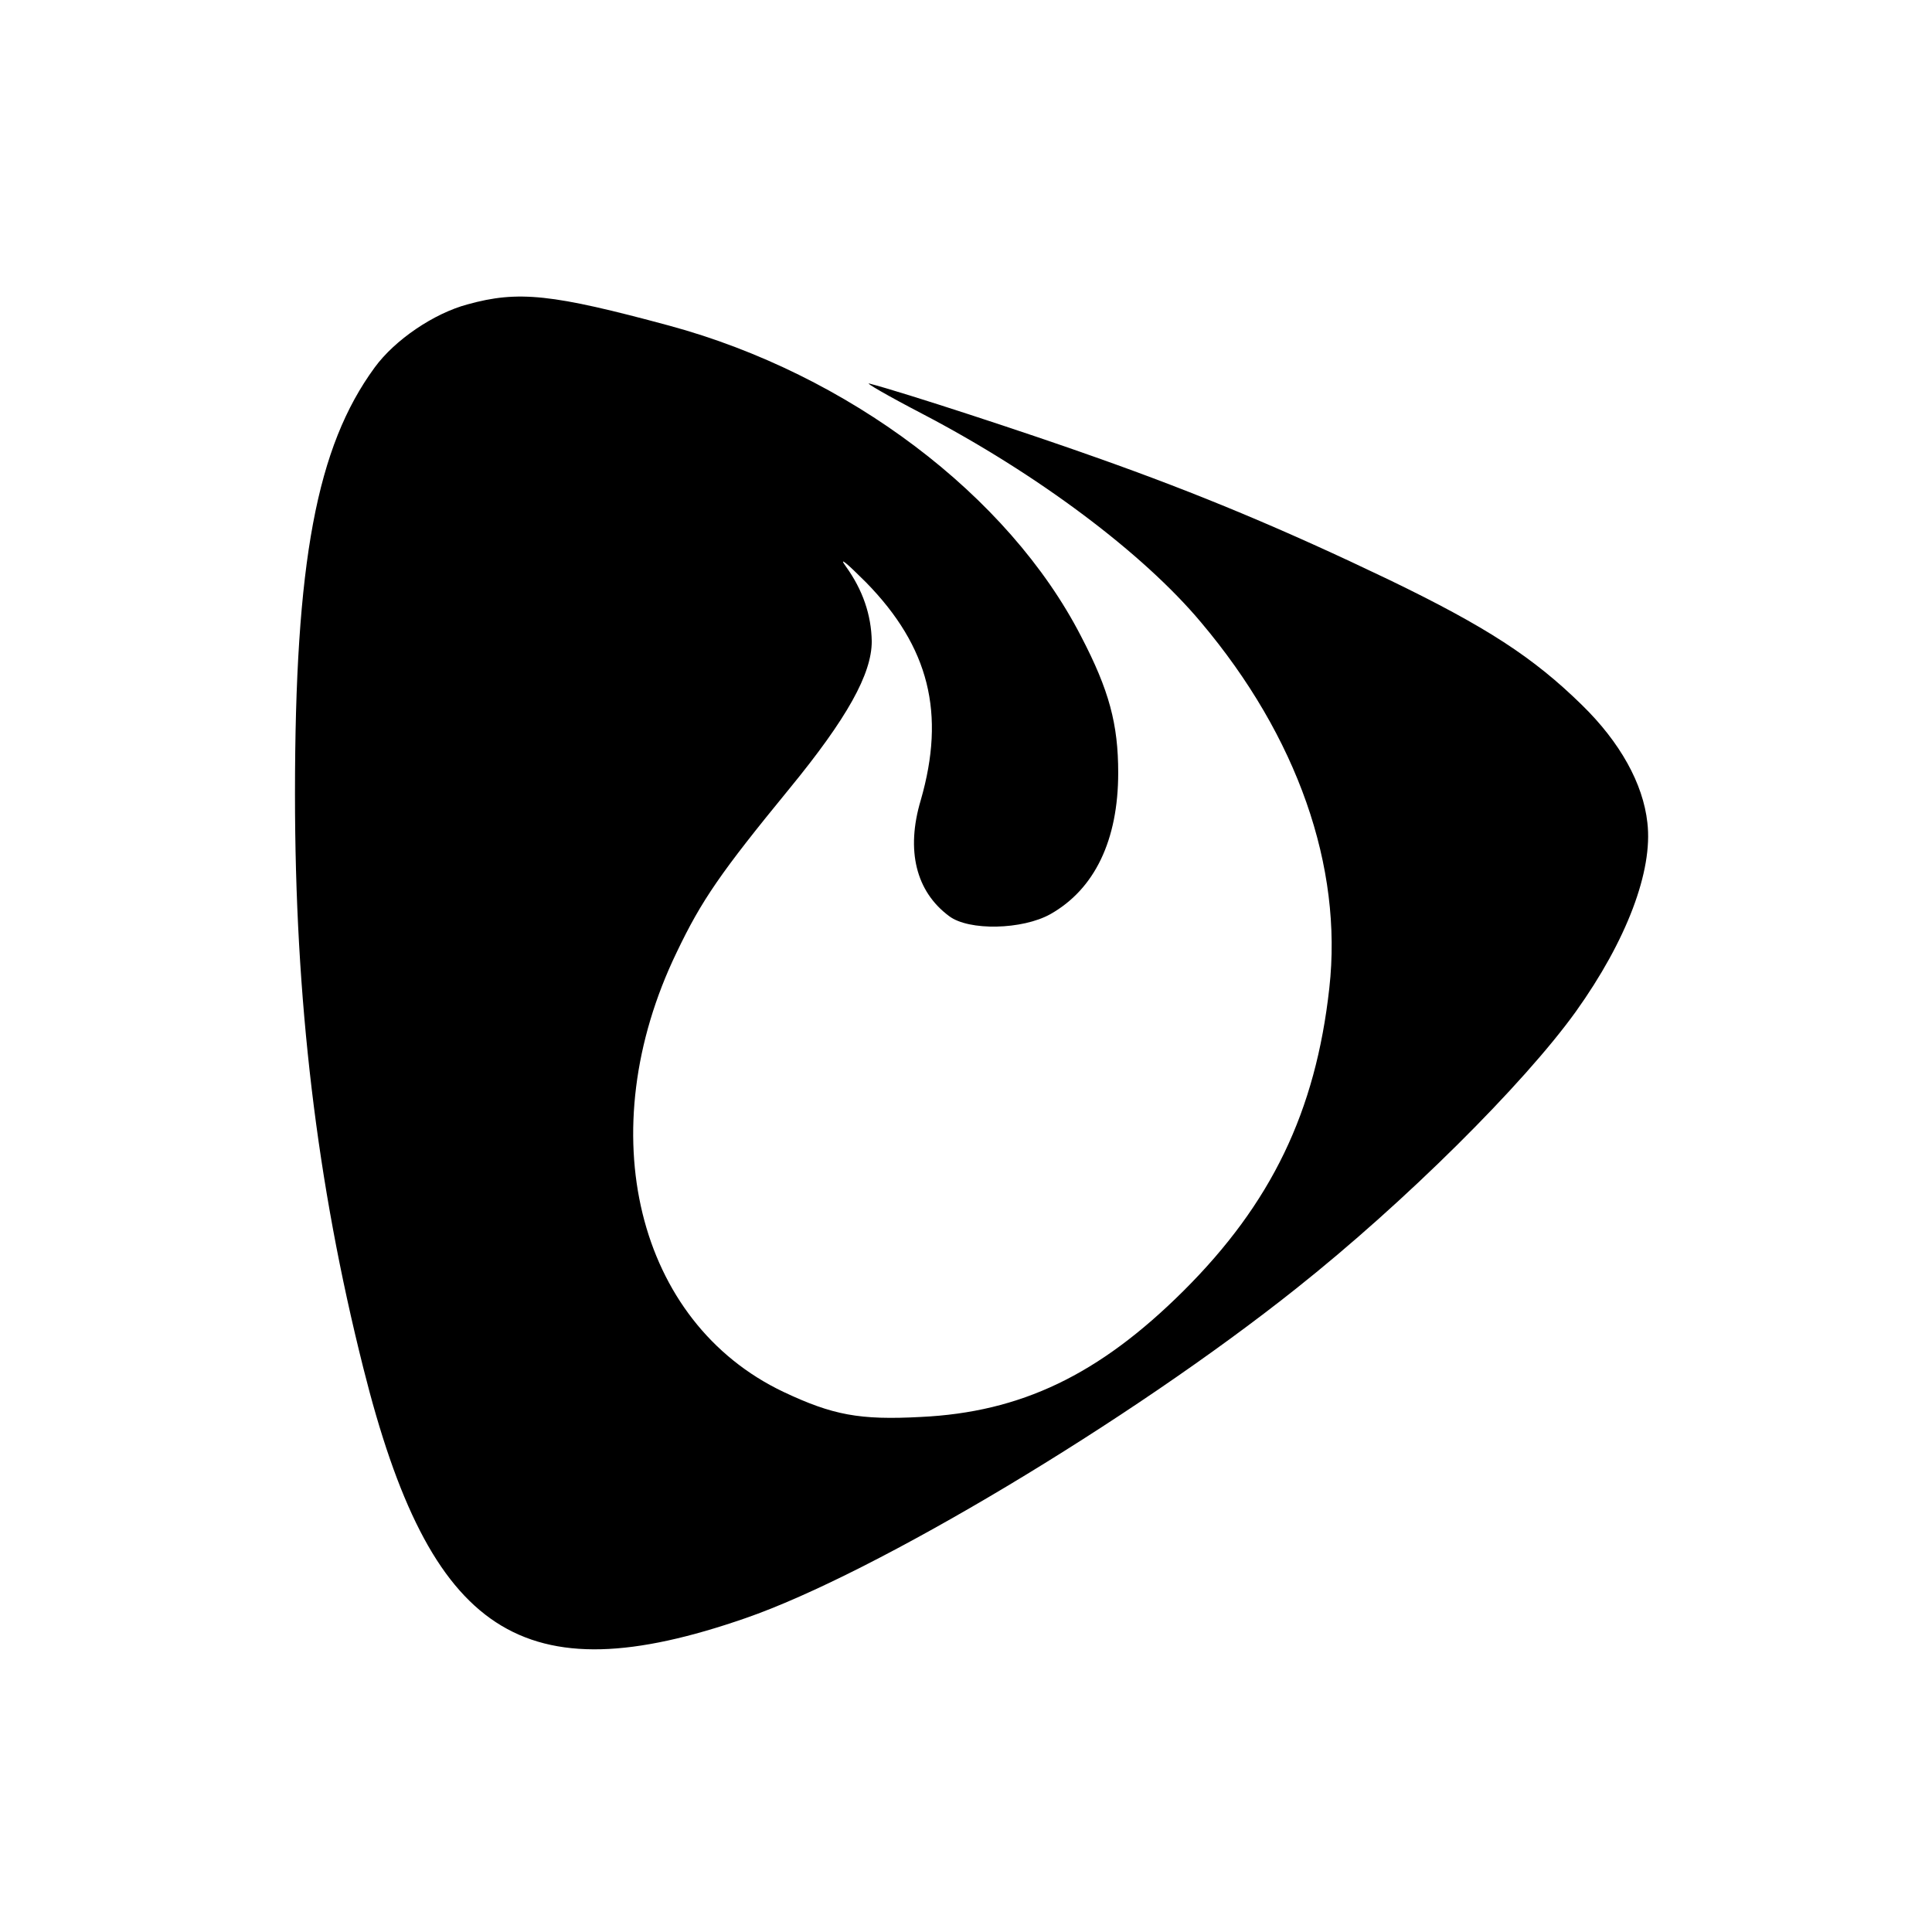
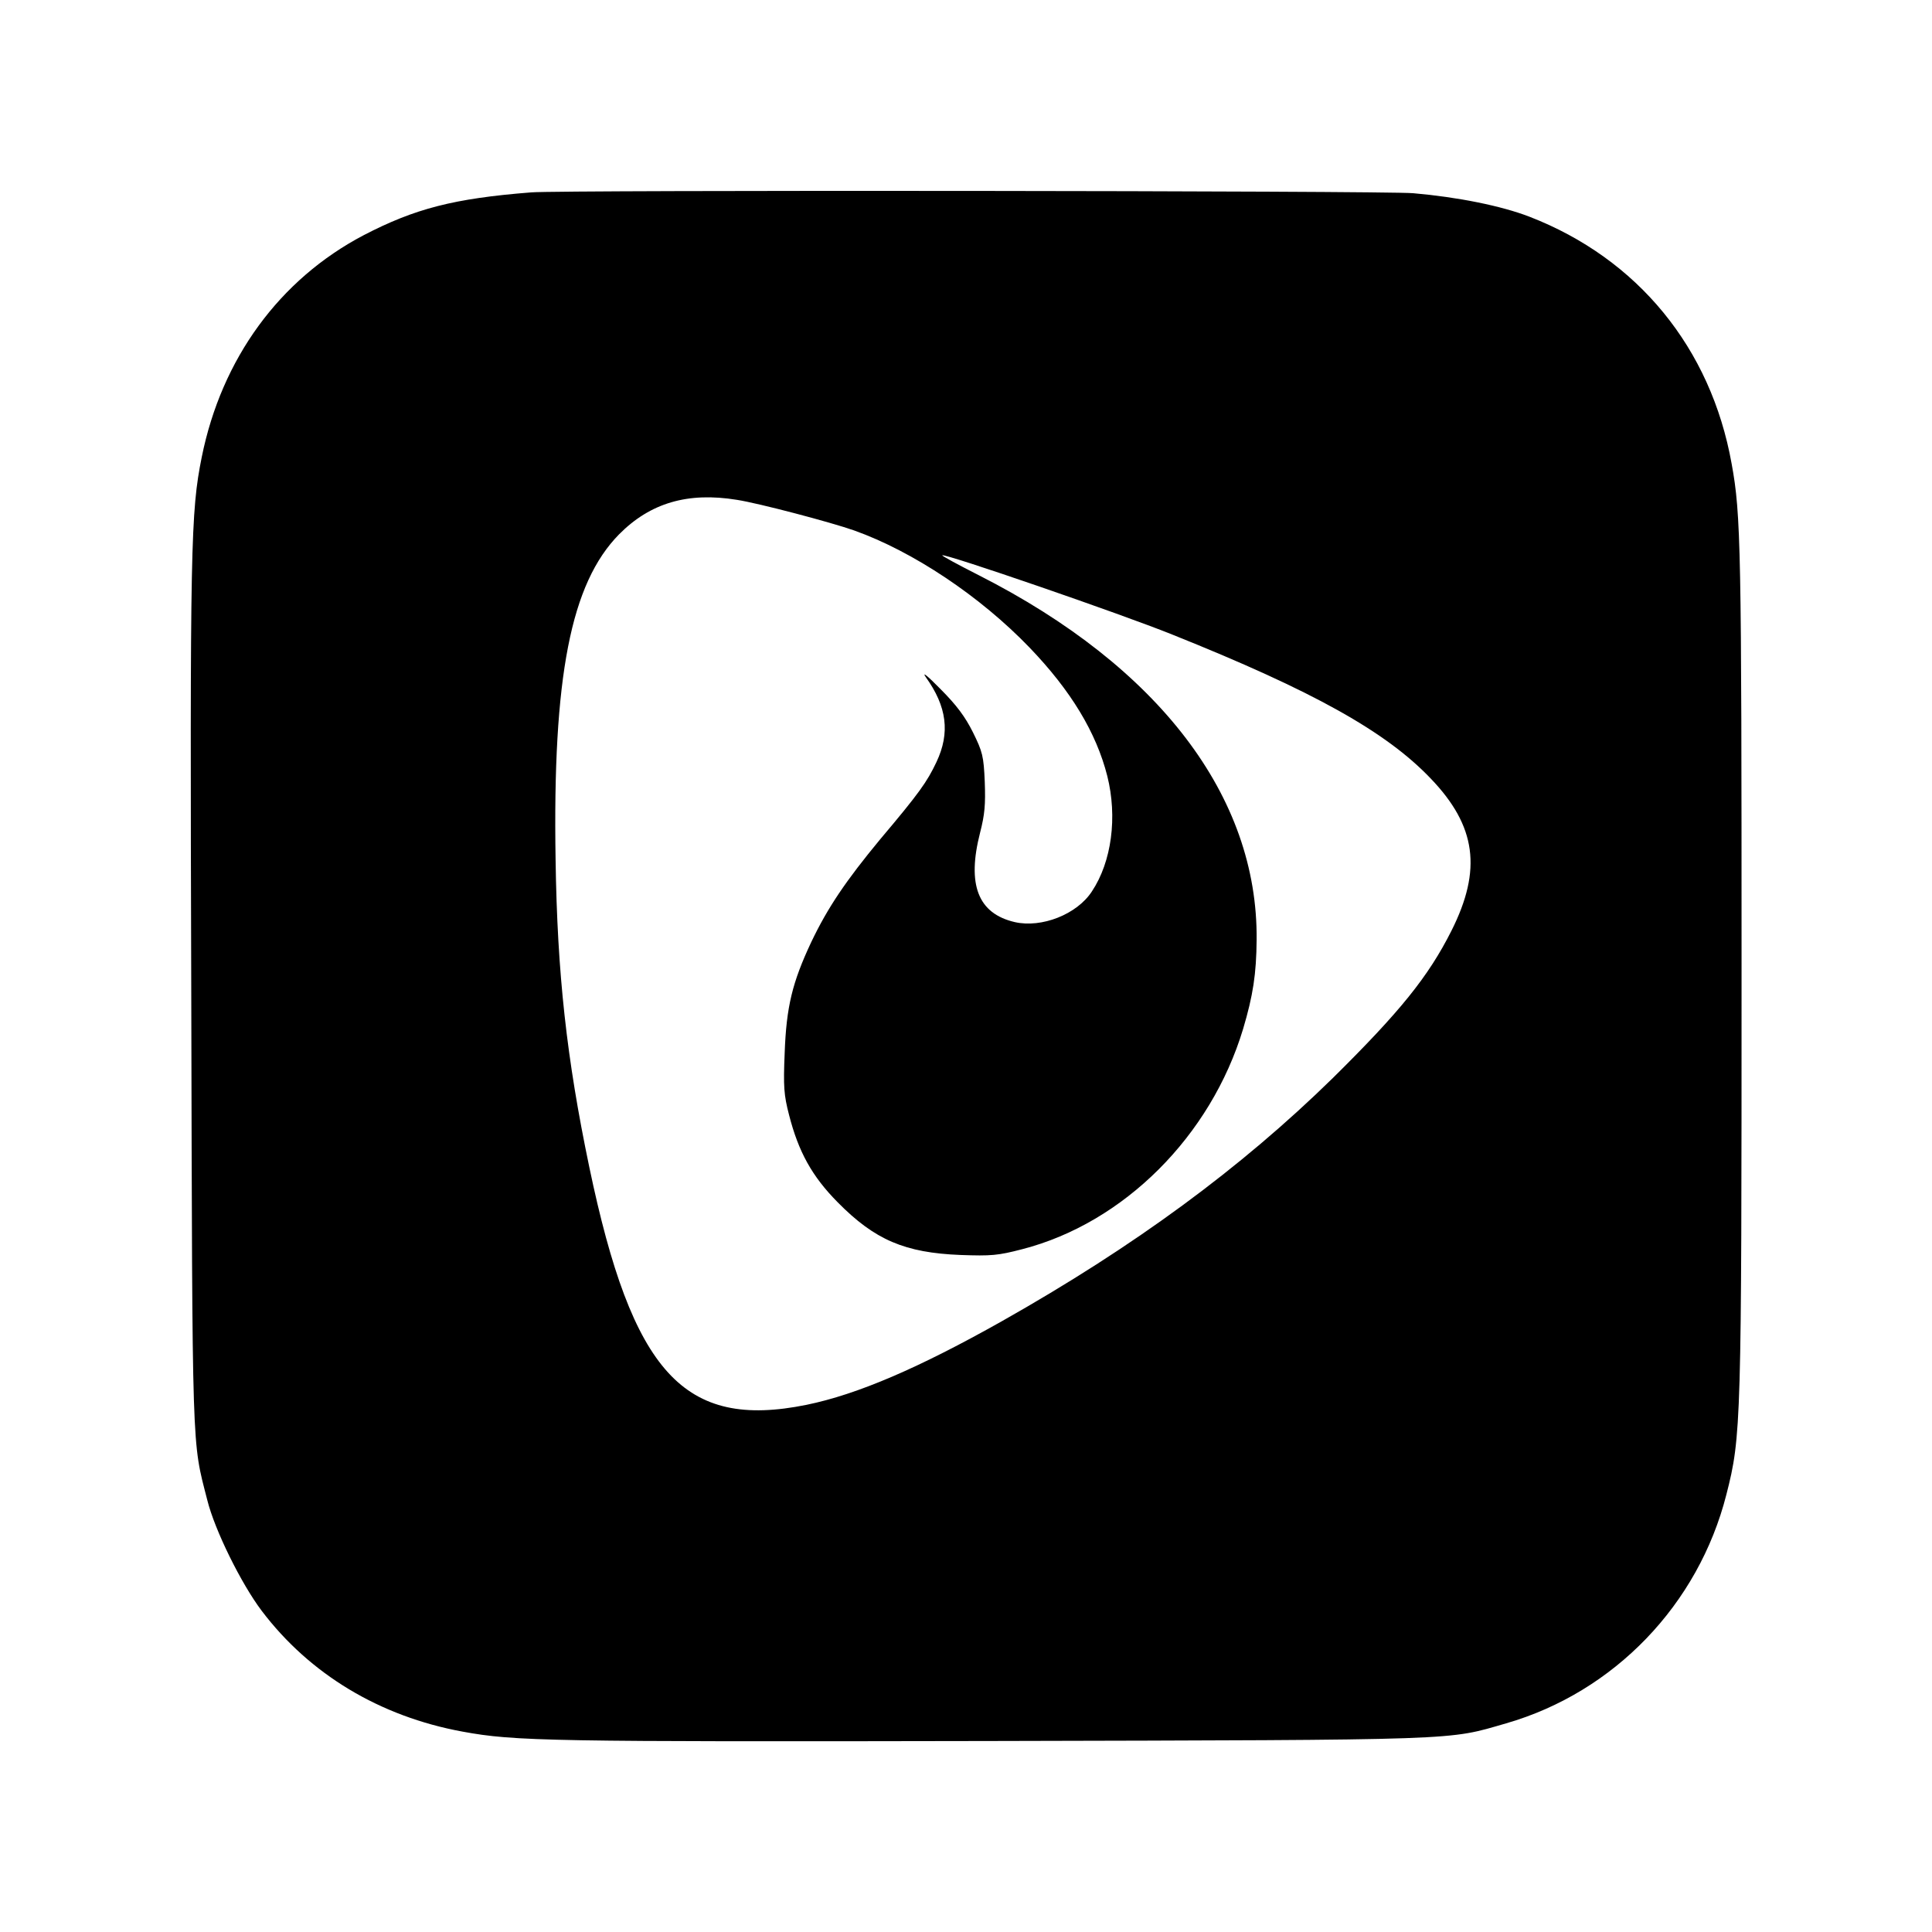
- <svg xmlns="http://www.w3.org/2000/svg" version="1" width="546.667" height="546.667" viewBox="0 0 410 410">
-   <path d="M99.2 64.6c-7.1 1.9-15.4 7.5-19.7 13.4-12.3 16.8-16.9 41.2-16.9 90.5 0 43.7 4.6 82.4 14.5 121.8 14.2 56.7 33.8 69.5 81.1 53.1 27.5-9.5 81.6-41.9 116.8-69.9 23.2-18.4 48.4-43.5 59.4-58.8 10.8-15.1 16.4-29.9 15.2-40.1-.9-8.3-5.8-17.1-13.9-25-10.3-10.1-20.3-16.6-41-26.6-21.9-10.5-40.2-18.2-62.3-26-14-5-40.9-13.8-47.9-15.6-1.1-.3 3.9 2.6 11.2 6.4 24.5 12.8 46.9 29.6 59.2 44.3 20.4 24.2 30.1 51.8 27.2 77.6-2.9 26.2-12.3 45.7-31 64.3-17.9 17.8-34.5 25.7-55.7 26.7-13 .7-18.7-.4-29.1-5.3-31.2-14.8-41.1-55.2-22.7-93.3 5.3-11.1 9.4-17 23.9-34.7 12.3-15 17.5-24.4 17.5-31.3-.1-5.6-1.9-10.9-5.5-15.9-1.6-2.2.1-.8 4.3 3.4 13.4 13.7 16.9 27.8 11.6 46.2-3.2 10.7-1 19.4 6 24.6 4.2 3.2 15.6 2.9 21.5-.4 9.4-5.3 14.4-15.7 14.4-30 0-10.3-1.9-17.5-7.9-29C214 105.1 180 79.4 142 69.1c-24.8-6.7-32-7.5-42.8-4.5z" />
+ <svg xmlns="http://www.w3.org/2000/svg" version="1.0" width="700pt" height="700pt" viewBox="0 0 700 700" preserveAspectRatio="xMidYMid meet">
+   <g transform="translate(0,700) scale(0.1,-0.1)" fill="#000000" stroke="none">
+     <path d="M1925 6303 c-281 -22 -422 -59 -607 -155 -305 -160 -515 -447 -587 -804 -40 -199 -43 -319 -38 -1949 4 -1689 2 -1611 58 -1830 27 -109 123 -303 197 -401 174 -230 428 -383 728 -438 190 -35 314 -37 1914 -34 1727 4 1652 2 1867 64 392 113 697 431 798 829 54 211 55 256 55 1907 0 1520 -2 1643 -36 1828 -75 419 -340 743 -733 895 -101 39 -259 71 -421 85 -103 9 -3088 12 -3195 3z m745 -1114 c78 -12 340 -81 425 -111 213 -76 456 -238 635 -424 150 -156 242 -308 282 -466 37 -148 16 -310 -56 -418 -54 -83 -182 -133 -279 -111 -134 31 -174 136 -126 324 17 66 20 102 17 184 -4 94 -8 109 -43 180 -28 56 -59 98 -118 157 -45 46 -68 65 -53 43 77 -107 89 -202 39 -308 -34 -72 -63 -113 -204 -280 -124 -150 -190 -247 -250 -373 -68 -145 -90 -233 -96 -402 -5 -121 -3 -151 16 -224 34 -133 83 -222 176 -316 135 -137 244 -183 445 -191 111 -4 136 -2 224 21 368 95 683 410 800 798 36 121 48 199 49 323 5 519 -354 989 -1005 1320 -75 38 -136 71 -134 73 8 8 647 -212 833 -287 512 -205 775 -352 937 -522 165 -172 186 -330 75 -551 -84 -167 -187 -294 -430 -534 -334 -327 -719 -610 -1199 -881 -302 -170 -523 -265 -708 -303 -444 -90 -631 115 -787 862 -82 393 -116 701 -122 1113 -11 664 55 1001 230 1179 113 114 249 154 427 125z" />
+   </g>
</svg>
